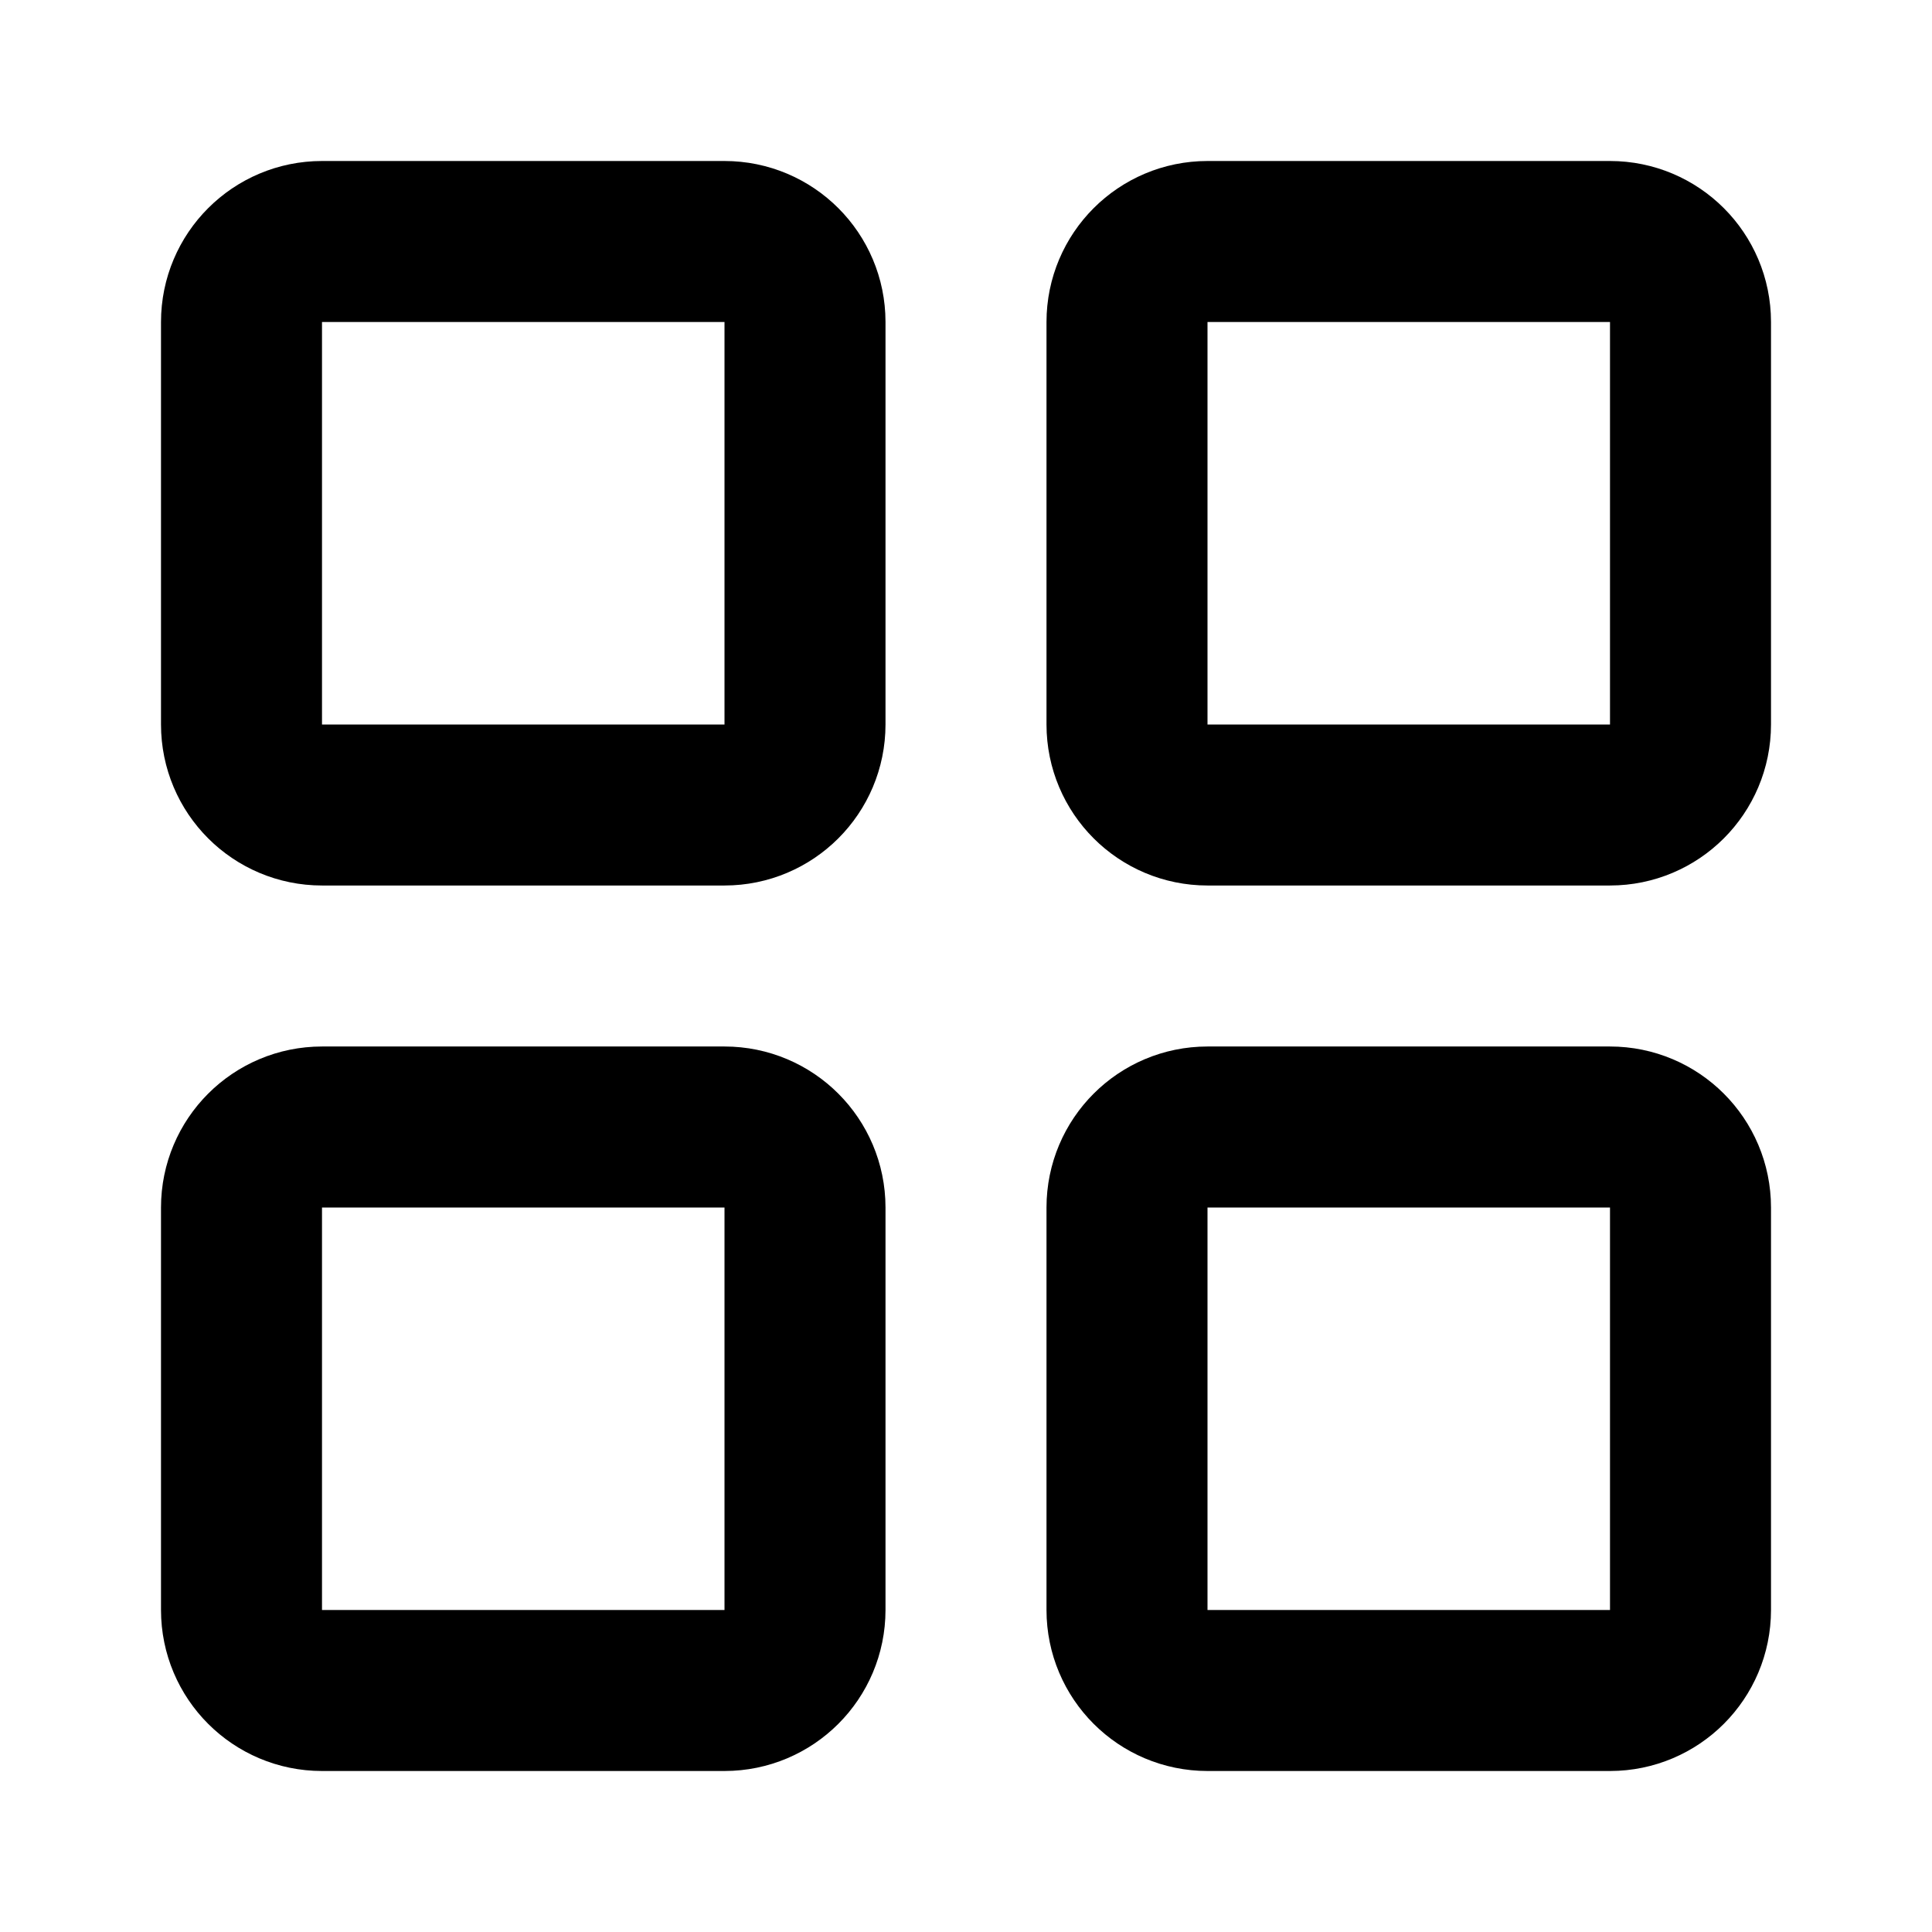
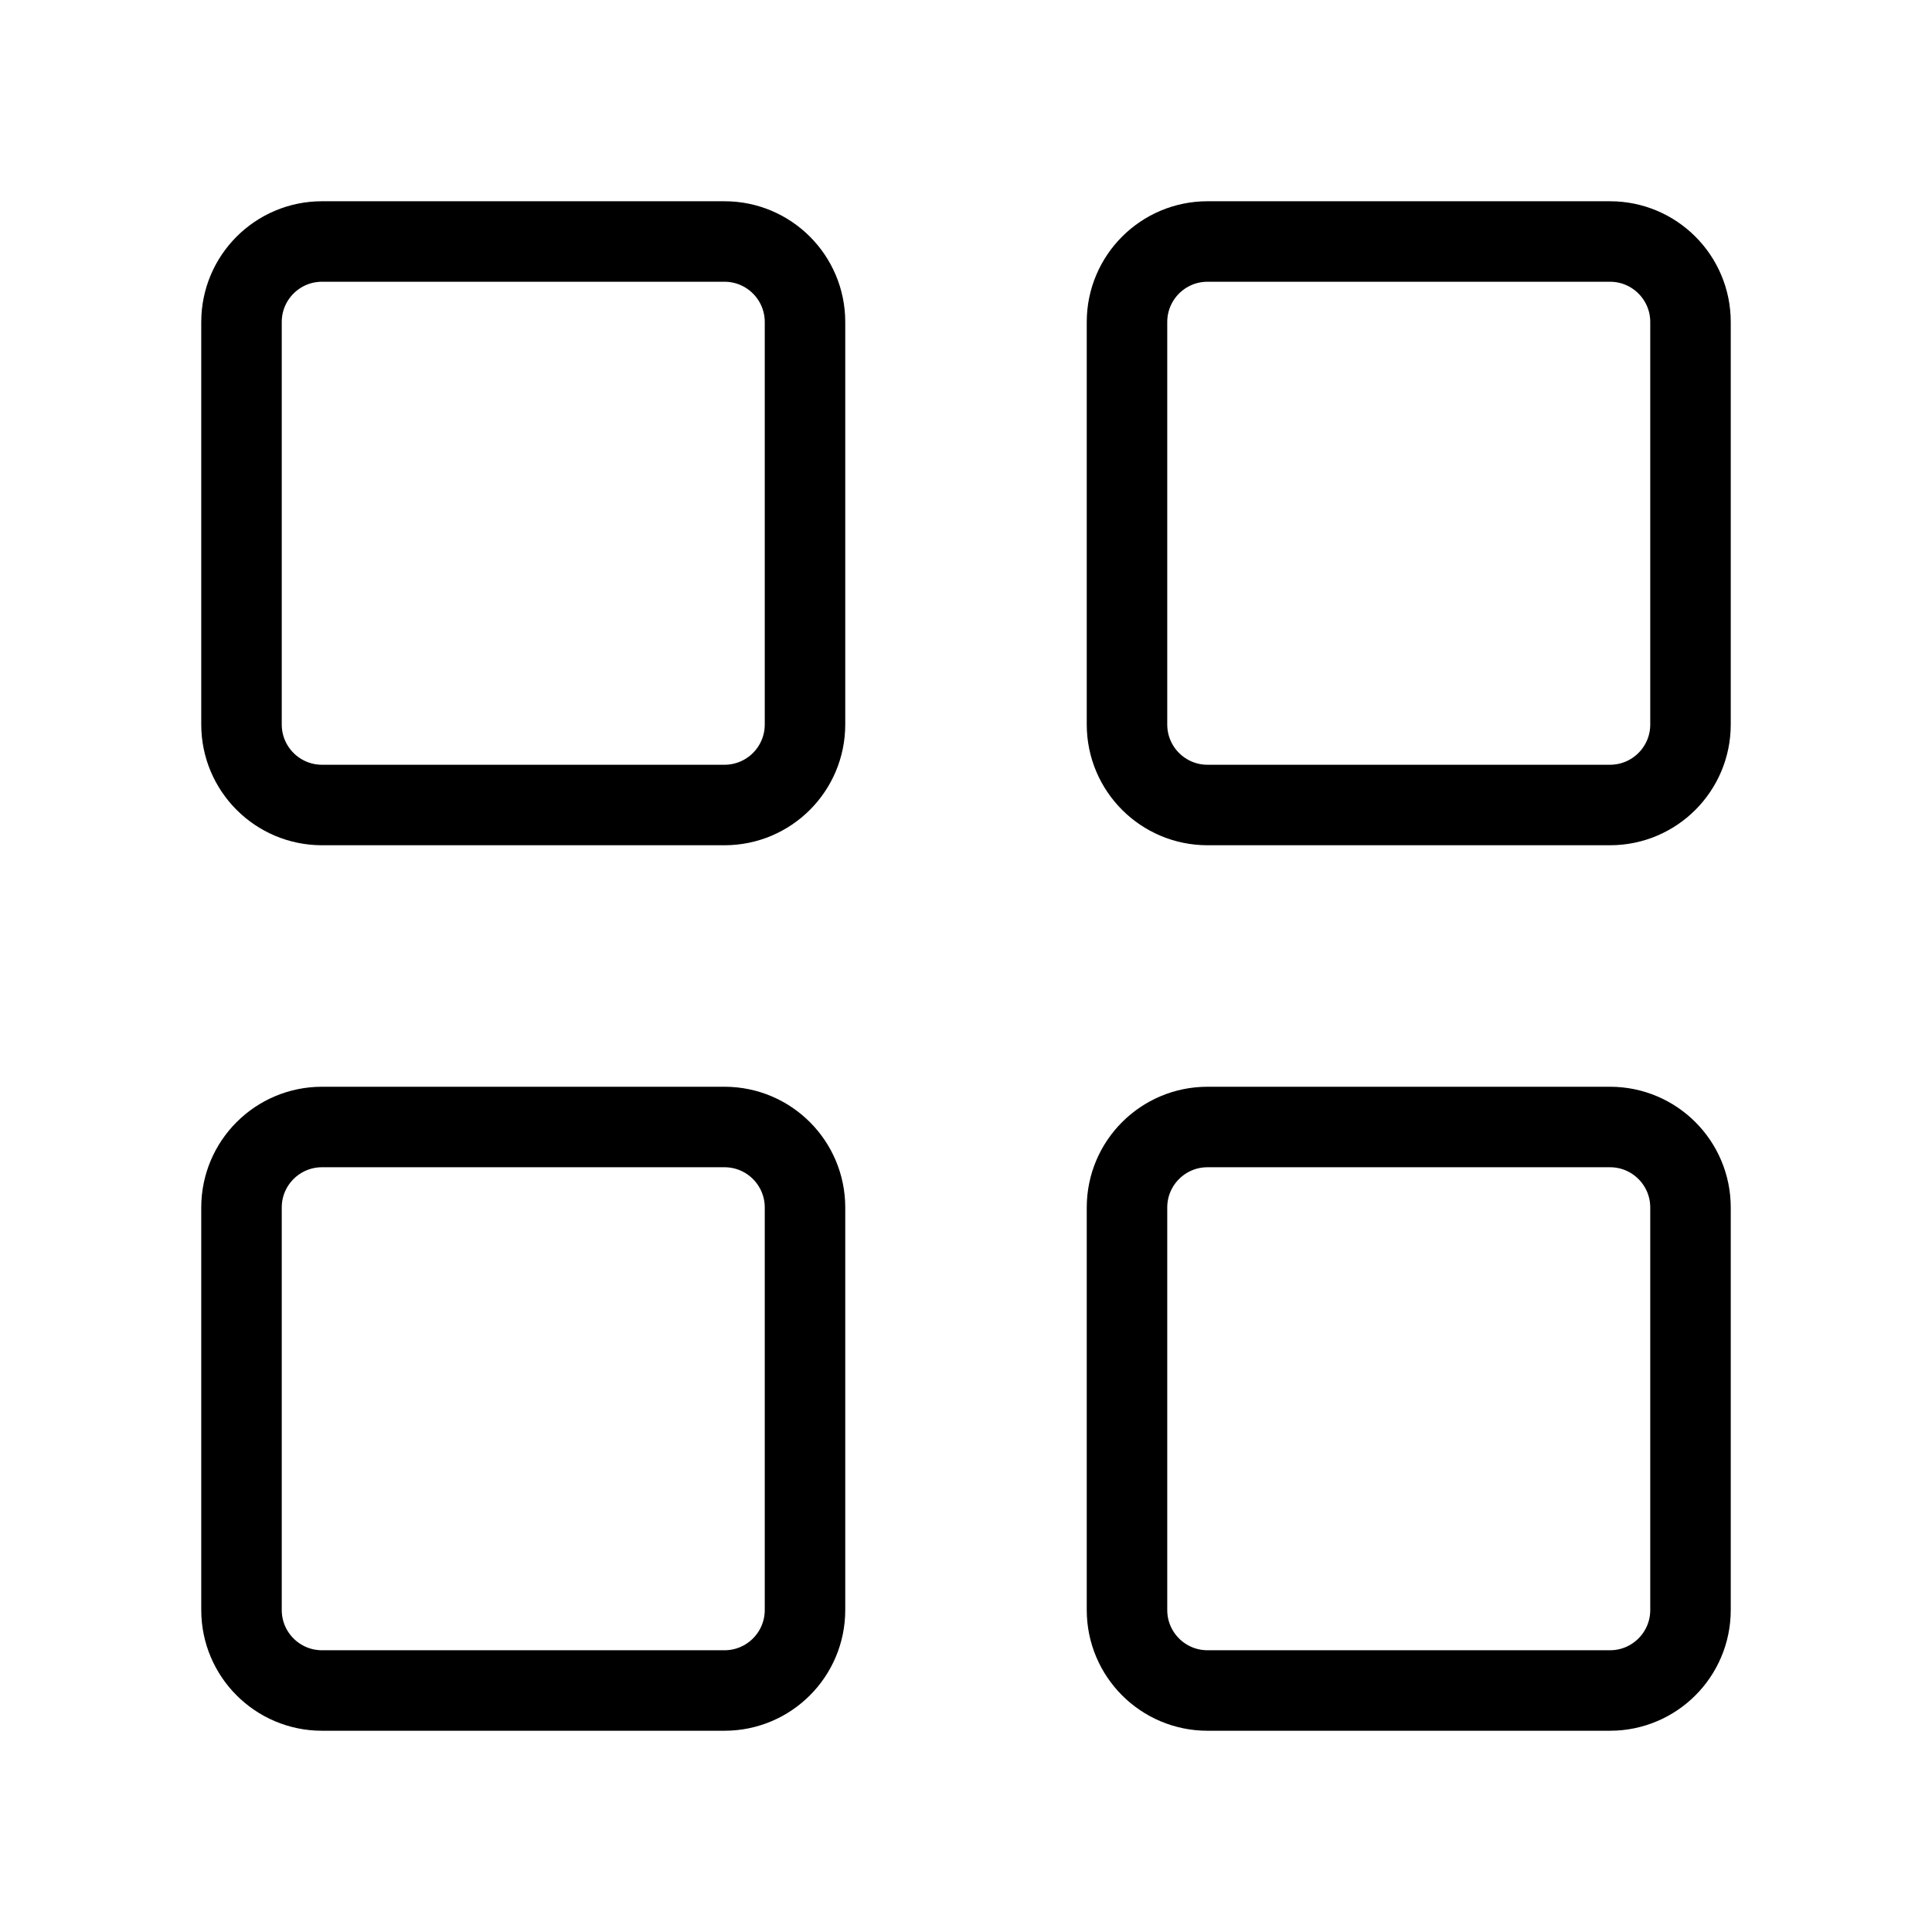
- <svg xmlns="http://www.w3.org/2000/svg" width="1em" height="1em" viewBox="0 0 24 24" fill="none" stroke="currentColor" stroke-width="2" stroke-linecap="round" stroke-linejoin="round" aria-hidden="true" focusable="false">
+ <svg xmlns="http://www.w3.org/2000/svg" width="1em" height="1em" viewBox="0 0 24 24" fill="none" stroke="currentColor" stroke-width="1" stroke-linecap="round" stroke-linejoin="round" aria-hidden="true" focusable="false">
  <rect width="7" height="7" x="3" y="3" rx="1" />
  <rect width="7" height="7" x="14" y="3" rx="1" />
  <rect width="7" height="7" x="14" y="14" rx="1" />
  <rect width="7" height="7" x="3" y="14" rx="1" />
</svg>
